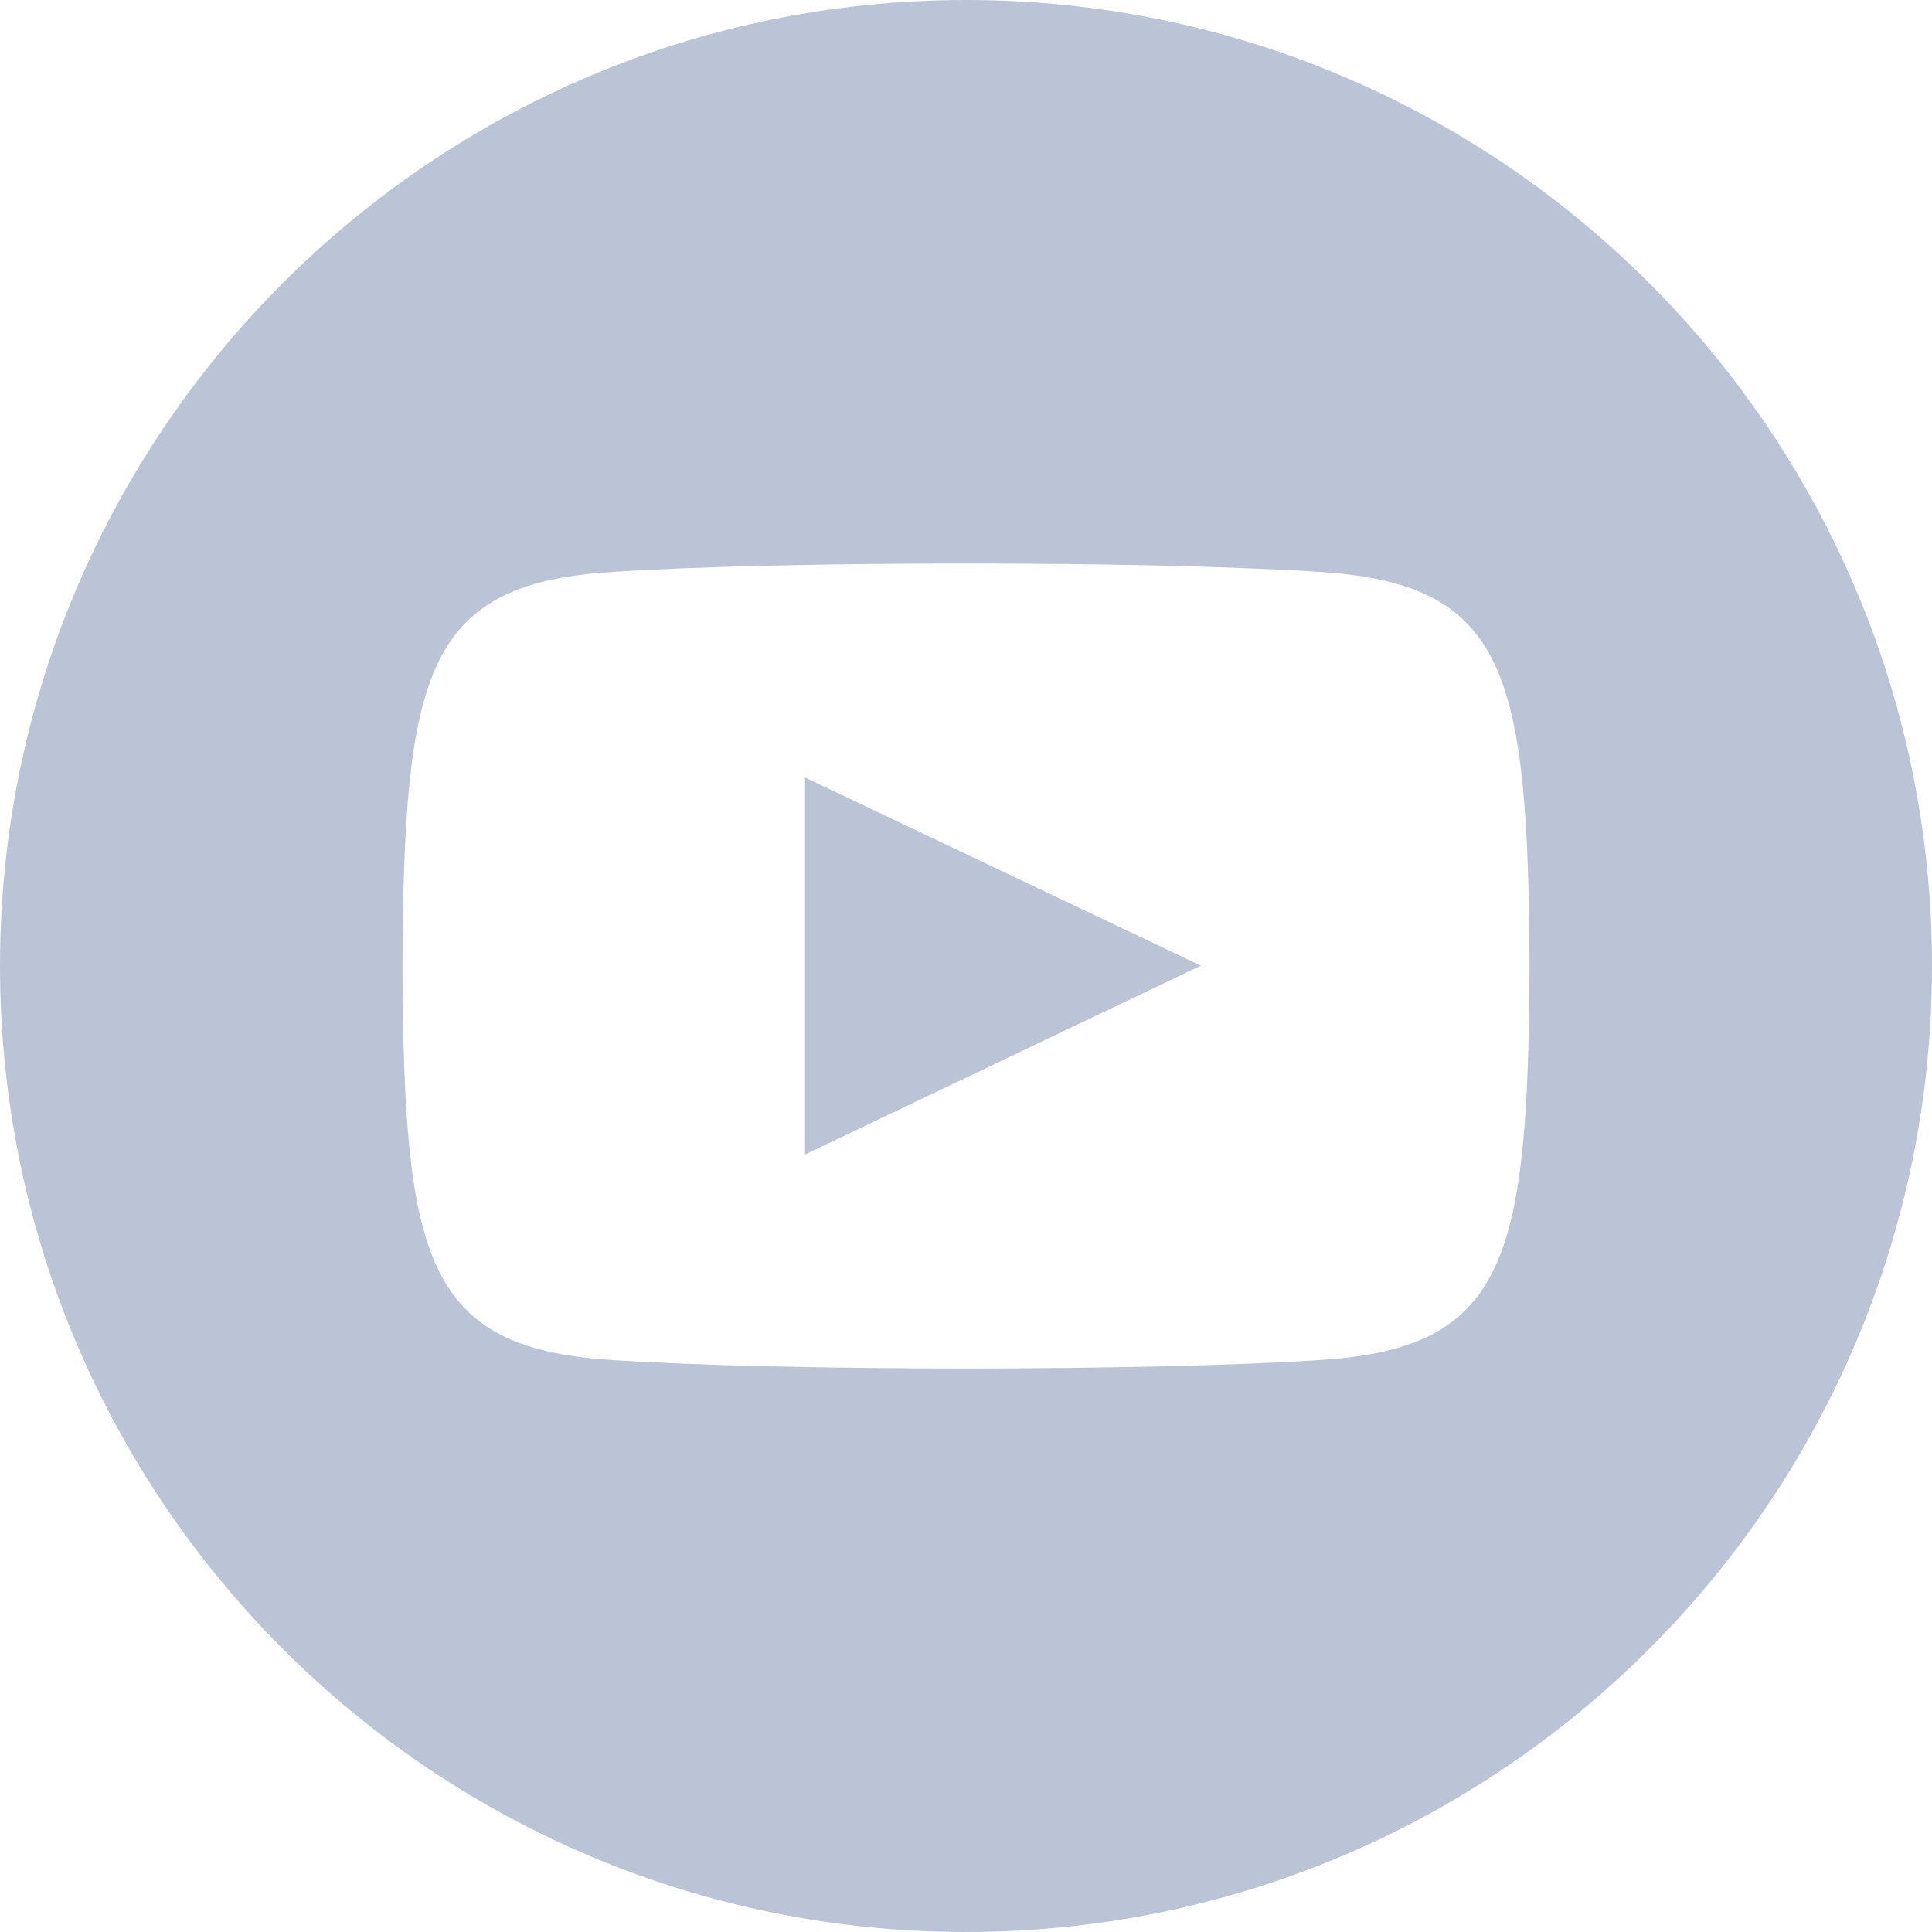
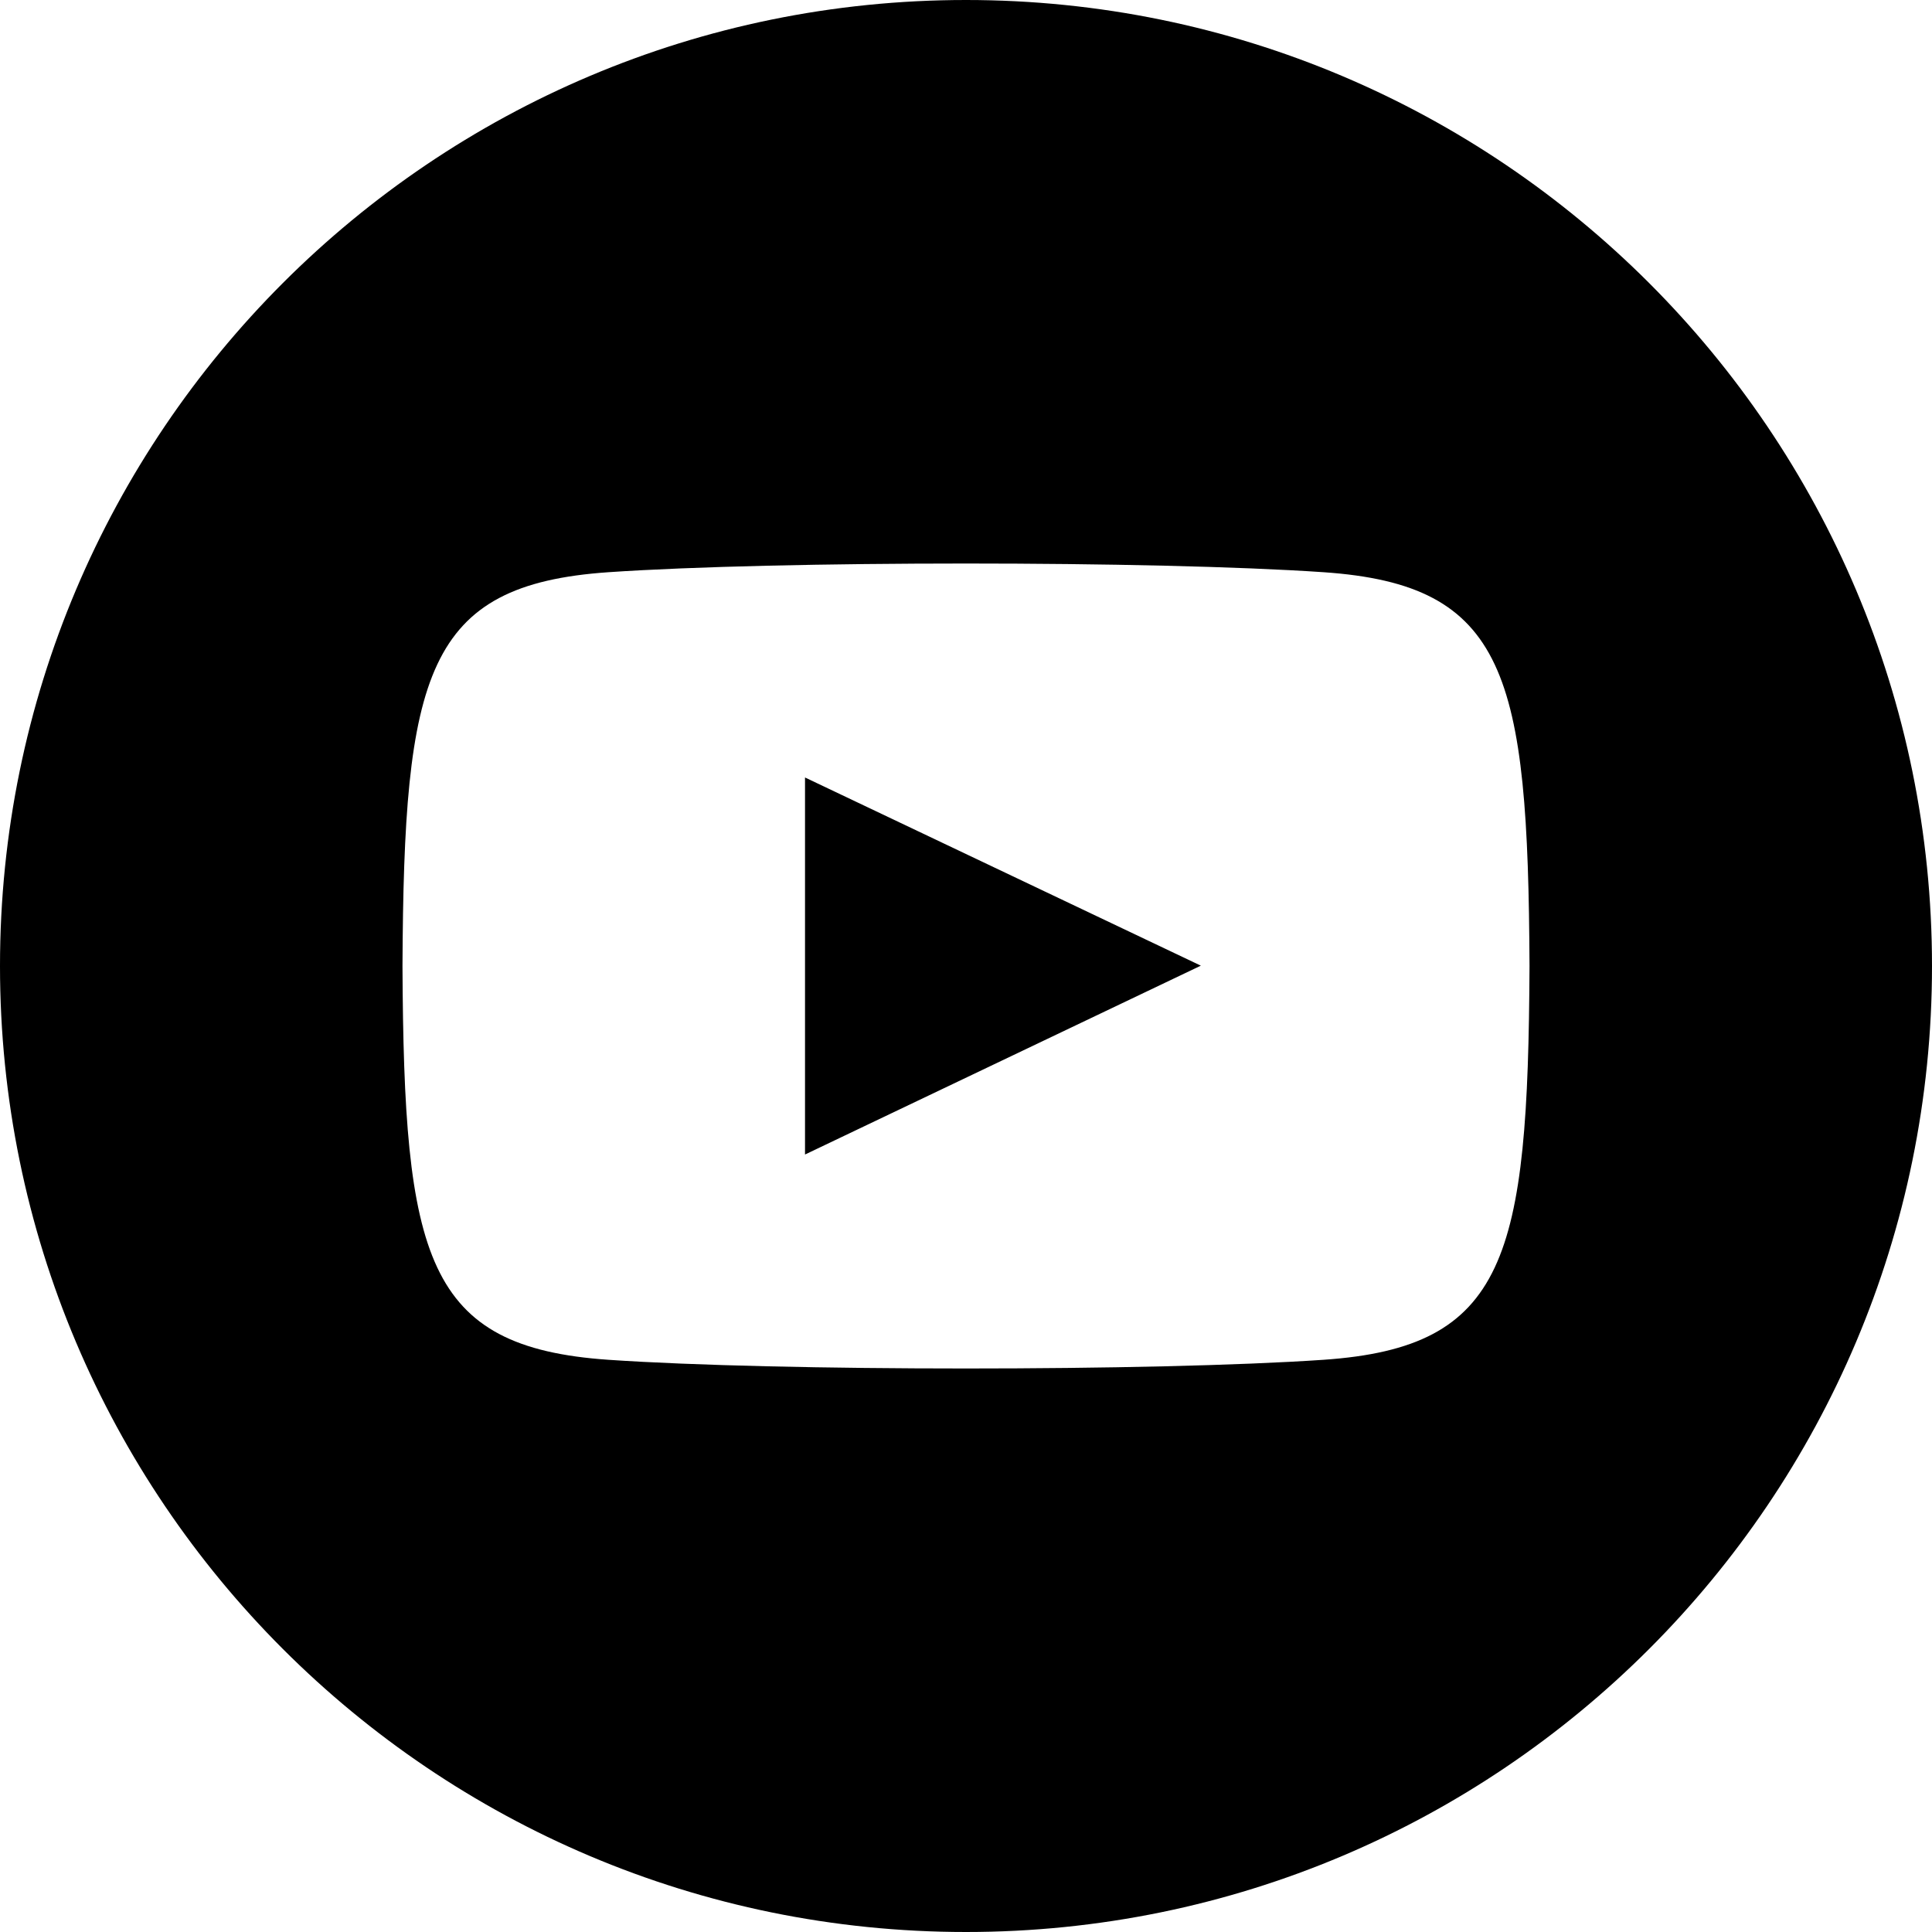
- <svg xmlns="http://www.w3.org/2000/svg" width="40" height="40" viewBox="0 0 40 40" fill="none">
-   <path d="M20 0C8.955 0 0 8.955 0 20C0 31.045 8.955 40 20 40C31.045 40 40 31.045 40 20C40 8.955 31.045 0 20 0ZM27.402 28.153C23.898 28.393 16.095 28.393 12.597 28.153C8.803 27.893 8.362 26.037 8.333 20C8.362 13.952 8.808 12.107 12.597 11.847C16.095 11.607 23.9 11.607 27.402 11.847C31.197 12.107 31.637 13.963 31.667 20C31.637 26.048 31.192 27.893 27.402 28.153ZM16.667 16.097L24.862 19.993L16.667 23.903V16.097Z" fill="#BBC4D6" />
+ <svg xmlns="http://www.w3.org/2000/svg" width="40" height="40" viewBox="0 0 40 40">
+   <path d="M20 0C8.955 0 0 8.955 0 20C0 31.045 8.955 40 20 40C31.045 40 40 31.045 40 20C40 8.955 31.045 0 20 0ZM27.402 28.153C23.898 28.393 16.095 28.393 12.597 28.153C8.803 27.893 8.362 26.037 8.333 20C8.362 13.952 8.808 12.107 12.597 11.847C16.095 11.607 23.9 11.607 27.402 11.847C31.197 12.107 31.637 13.963 31.667 20C31.637 26.048 31.192 27.893 27.402 28.153ZM16.667 16.097L24.862 19.993L16.667 23.903V16.097Z" />
</svg>
